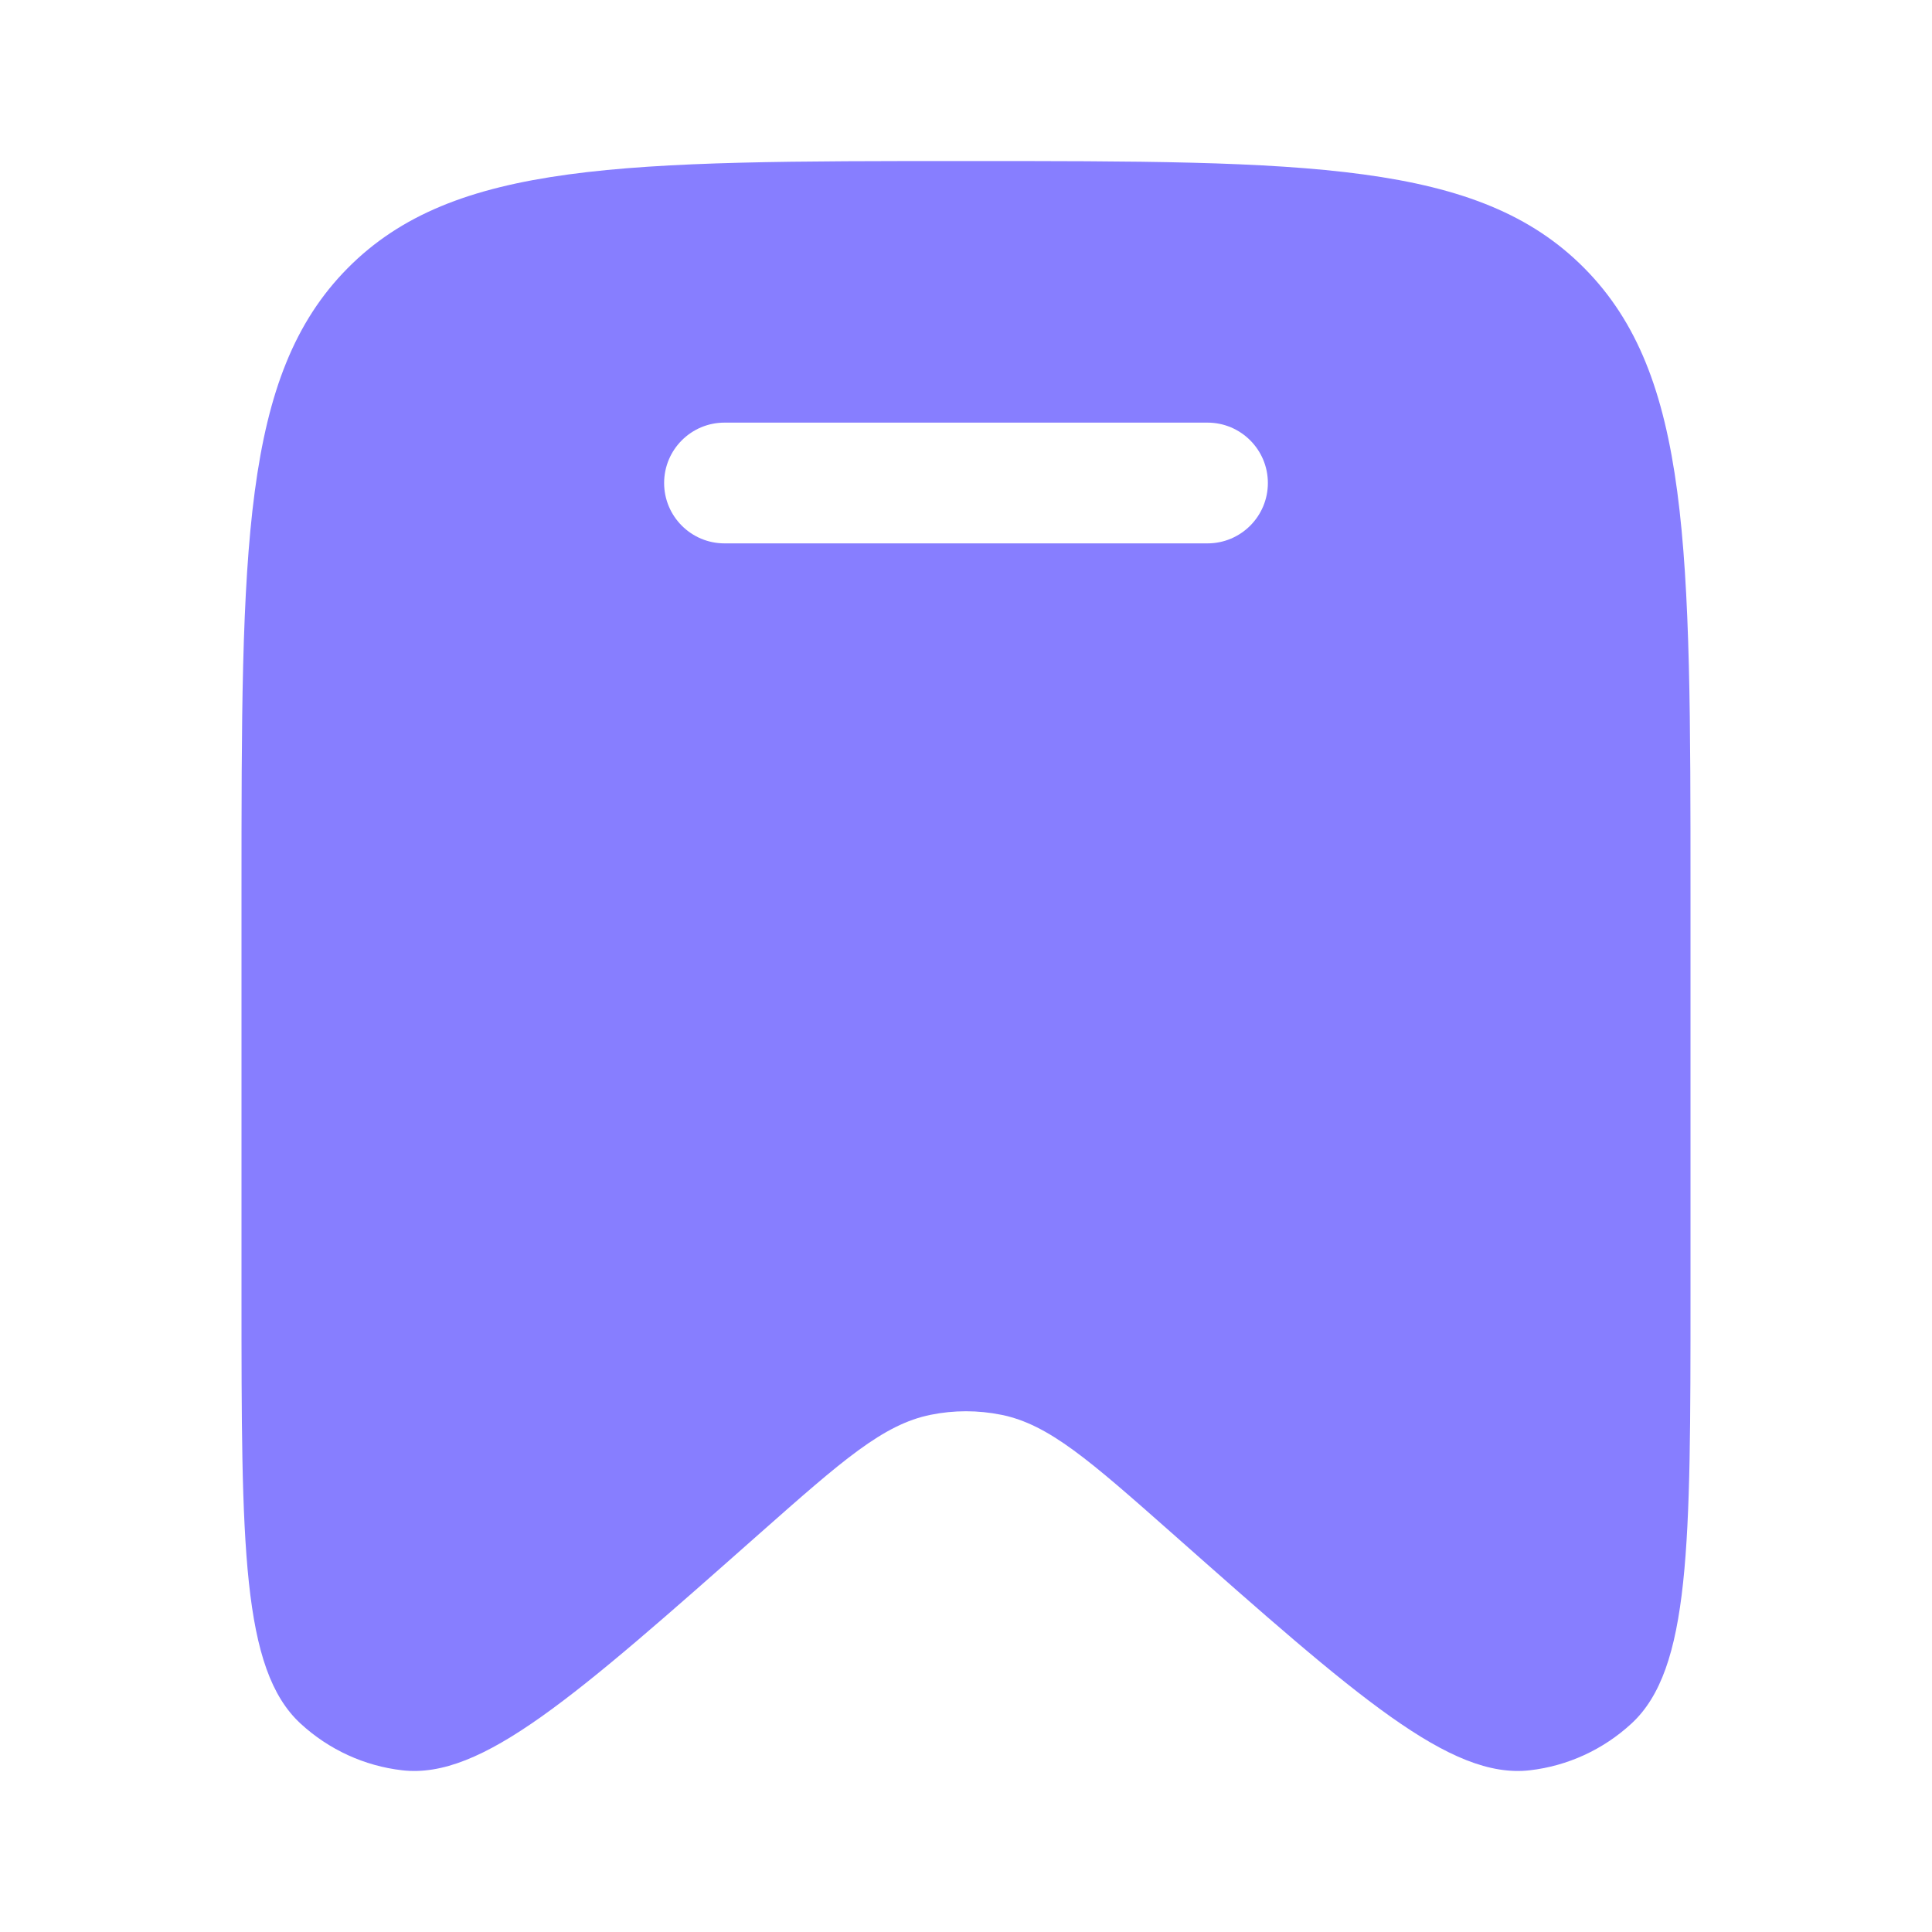
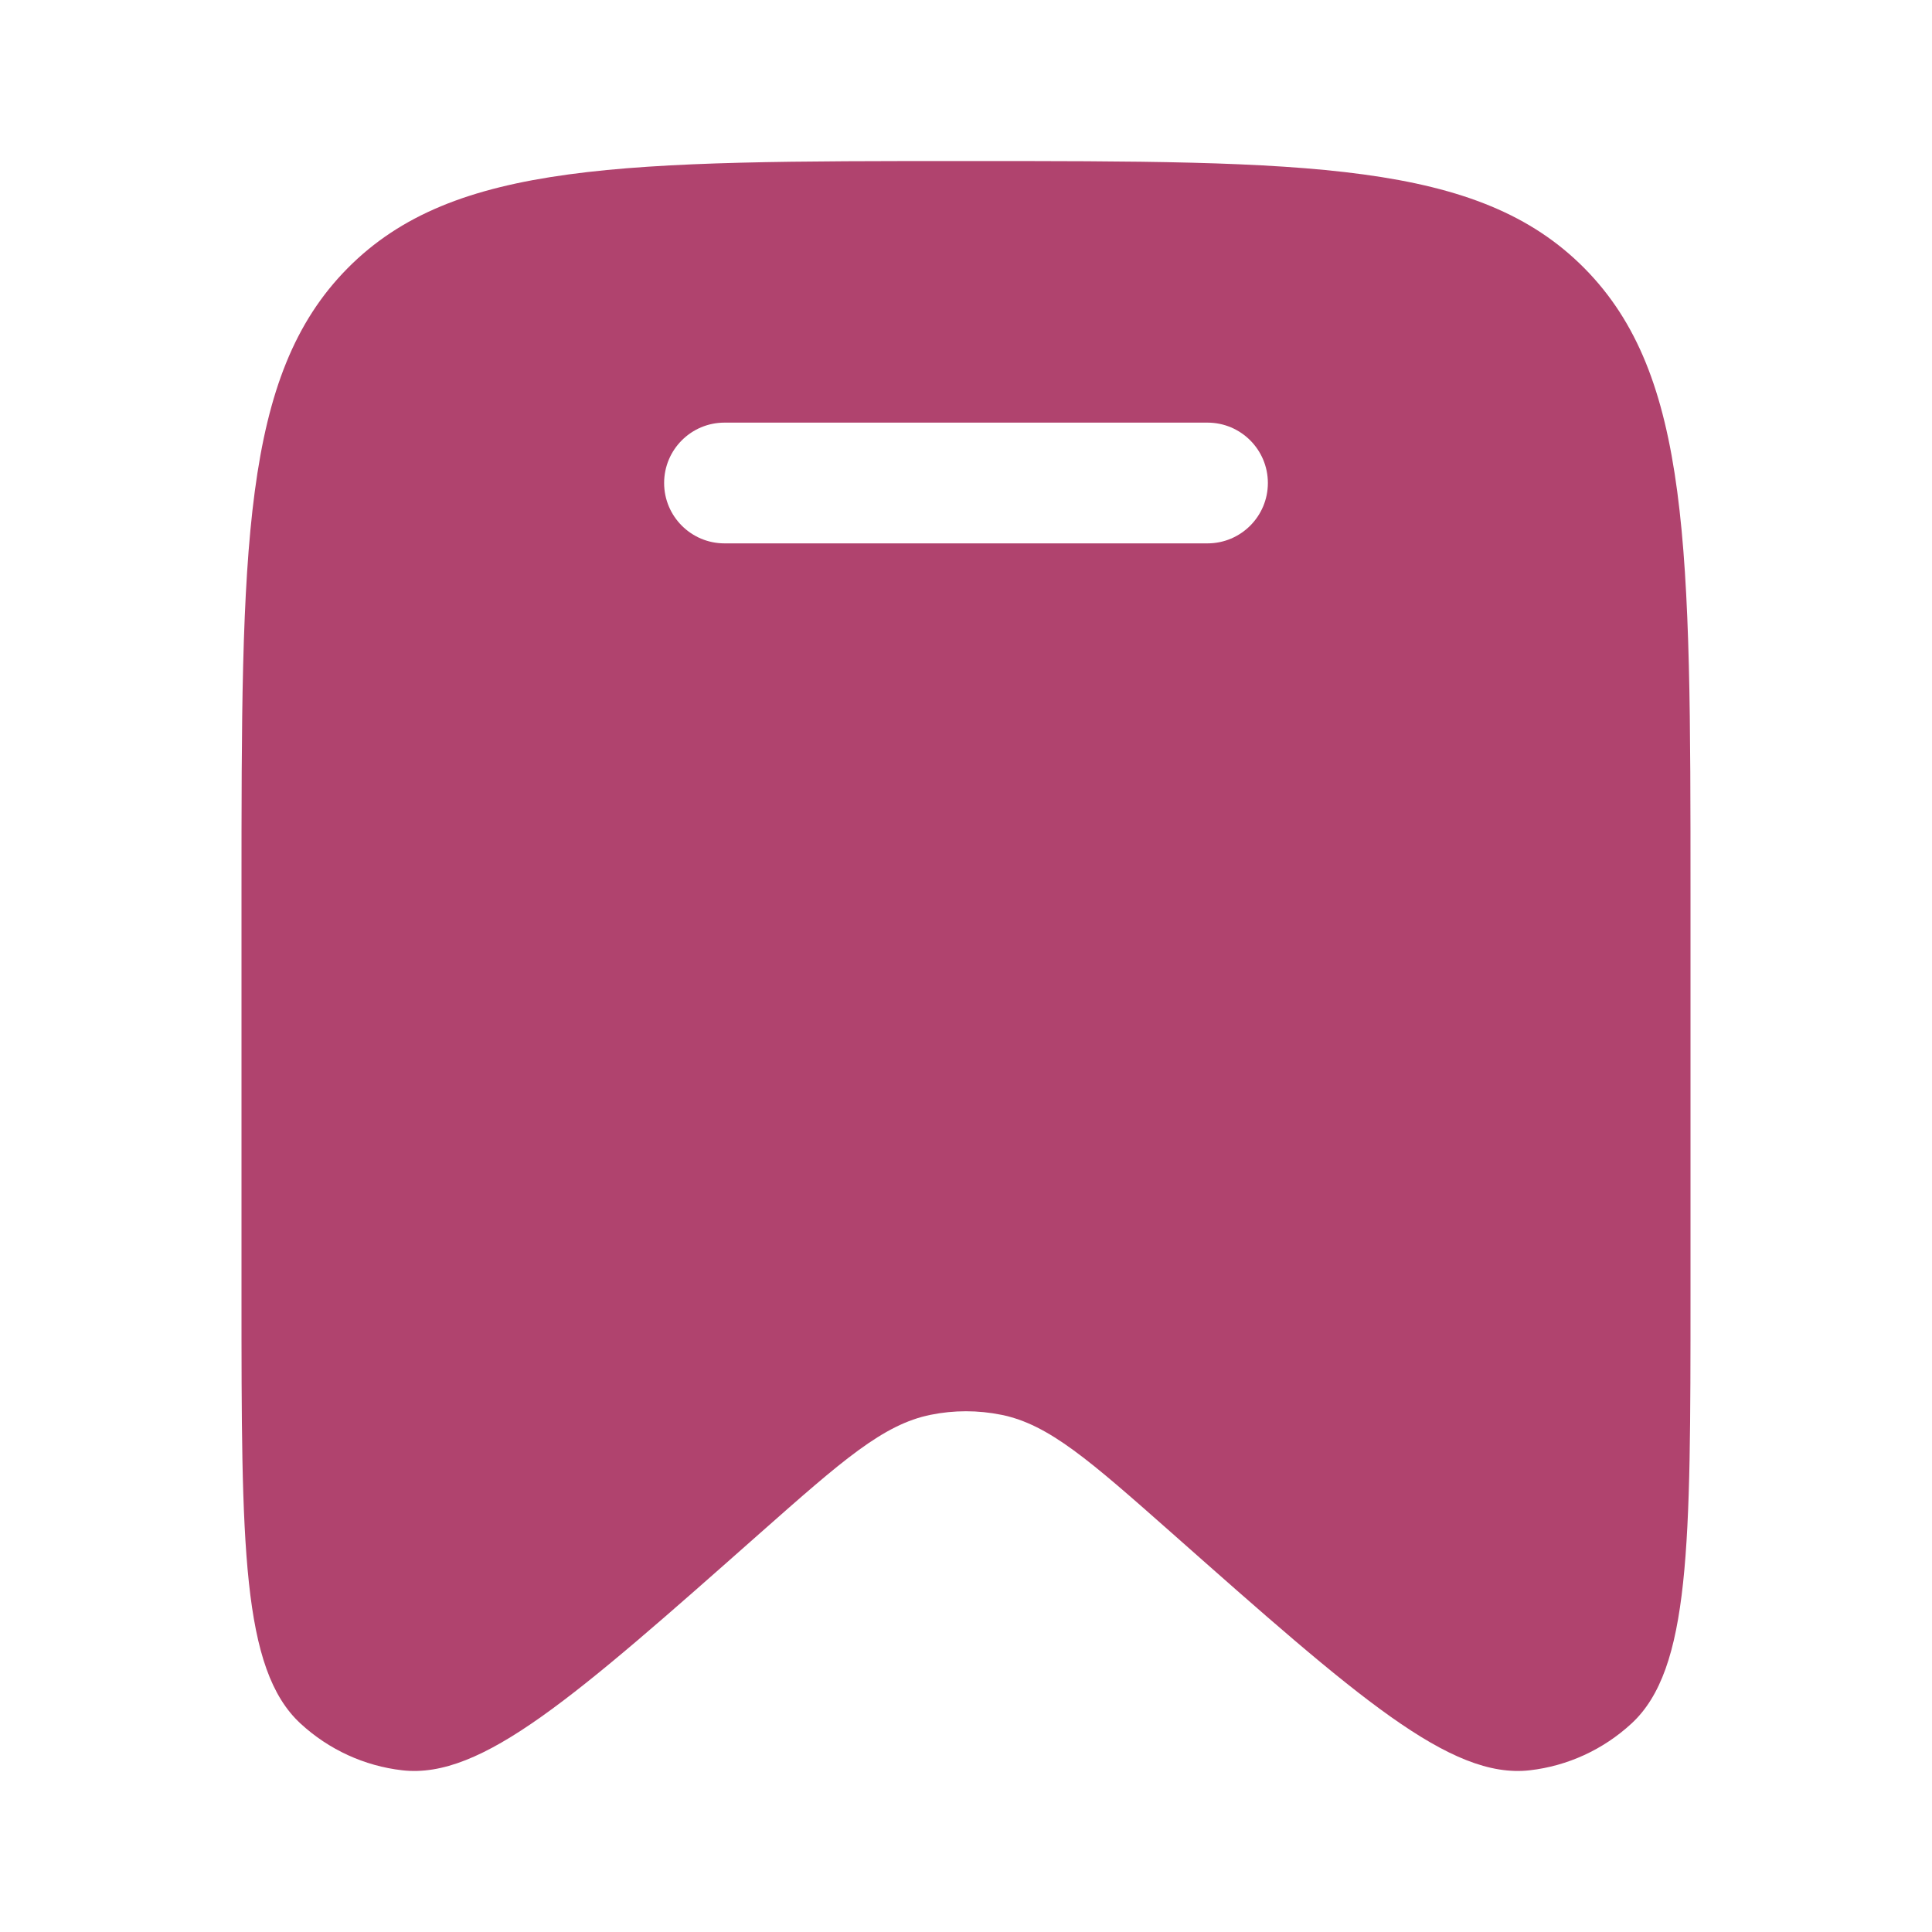
<svg xmlns="http://www.w3.org/2000/svg" width="20" height="20" viewBox="0 0 20 20" fill="none">
-   <path fill-rule="evenodd" clip-rule="evenodd" d="M17.5 9.248V13.409C17.5 15.989 17.5 17.28 16.888 17.843C16.596 18.112 16.228 18.281 15.836 18.326C15.013 18.42 14.053 17.571 12.132 15.871C11.282 15.12 10.858 14.745 10.366 14.646C10.124 14.597 9.875 14.597 9.634 14.646C9.142 14.745 8.718 15.12 7.868 15.871C5.947 17.571 4.987 18.42 4.164 18.326C3.772 18.281 3.404 18.112 3.112 17.843C2.5 17.28 2.5 15.989 2.5 13.409V9.248C2.5 5.674 2.5 3.887 3.598 2.777C4.697 1.667 6.464 1.667 10 1.667C13.536 1.667 15.303 1.667 16.402 2.777C17.5 3.887 17.5 5.674 17.5 9.248ZM6.875 5C6.875 4.655 7.155 4.375 7.5 4.375H12.5C12.845 4.375 13.125 4.655 13.125 5C13.125 5.345 12.845 5.625 12.5 5.625H7.5C7.155 5.625 6.875 5.345 6.875 5Z" fill="#877EFF" />
+   <path fill-rule="evenodd" clip-rule="evenodd" d="M17.5 9.248V13.409C17.5 15.989 17.5 17.28 16.888 17.843C16.596 18.112 16.228 18.281 15.836 18.326C15.013 18.42 14.053 17.571 12.132 15.871C11.282 15.12 10.858 14.745 10.366 14.646C10.124 14.597 9.875 14.597 9.634 14.646C9.142 14.745 8.718 15.12 7.868 15.871C5.947 17.571 4.987 18.42 4.164 18.326C3.772 18.281 3.404 18.112 3.112 17.843C2.5 17.28 2.5 15.989 2.5 13.409V9.248C2.5 5.674 2.5 3.887 3.598 2.777C4.697 1.667 6.464 1.667 10 1.667C13.536 1.667 15.303 1.667 16.402 2.777C17.5 3.887 17.5 5.674 17.5 9.248ZM6.875 5C6.875 4.655 7.155 4.375 7.5 4.375H12.5C12.845 4.375 13.125 4.655 13.125 5C13.125 5.345 12.845 5.625 12.5 5.625H7.5C7.155 5.625 6.875 5.345 6.875 5Z" fill="#B0436E" />
</svg>
